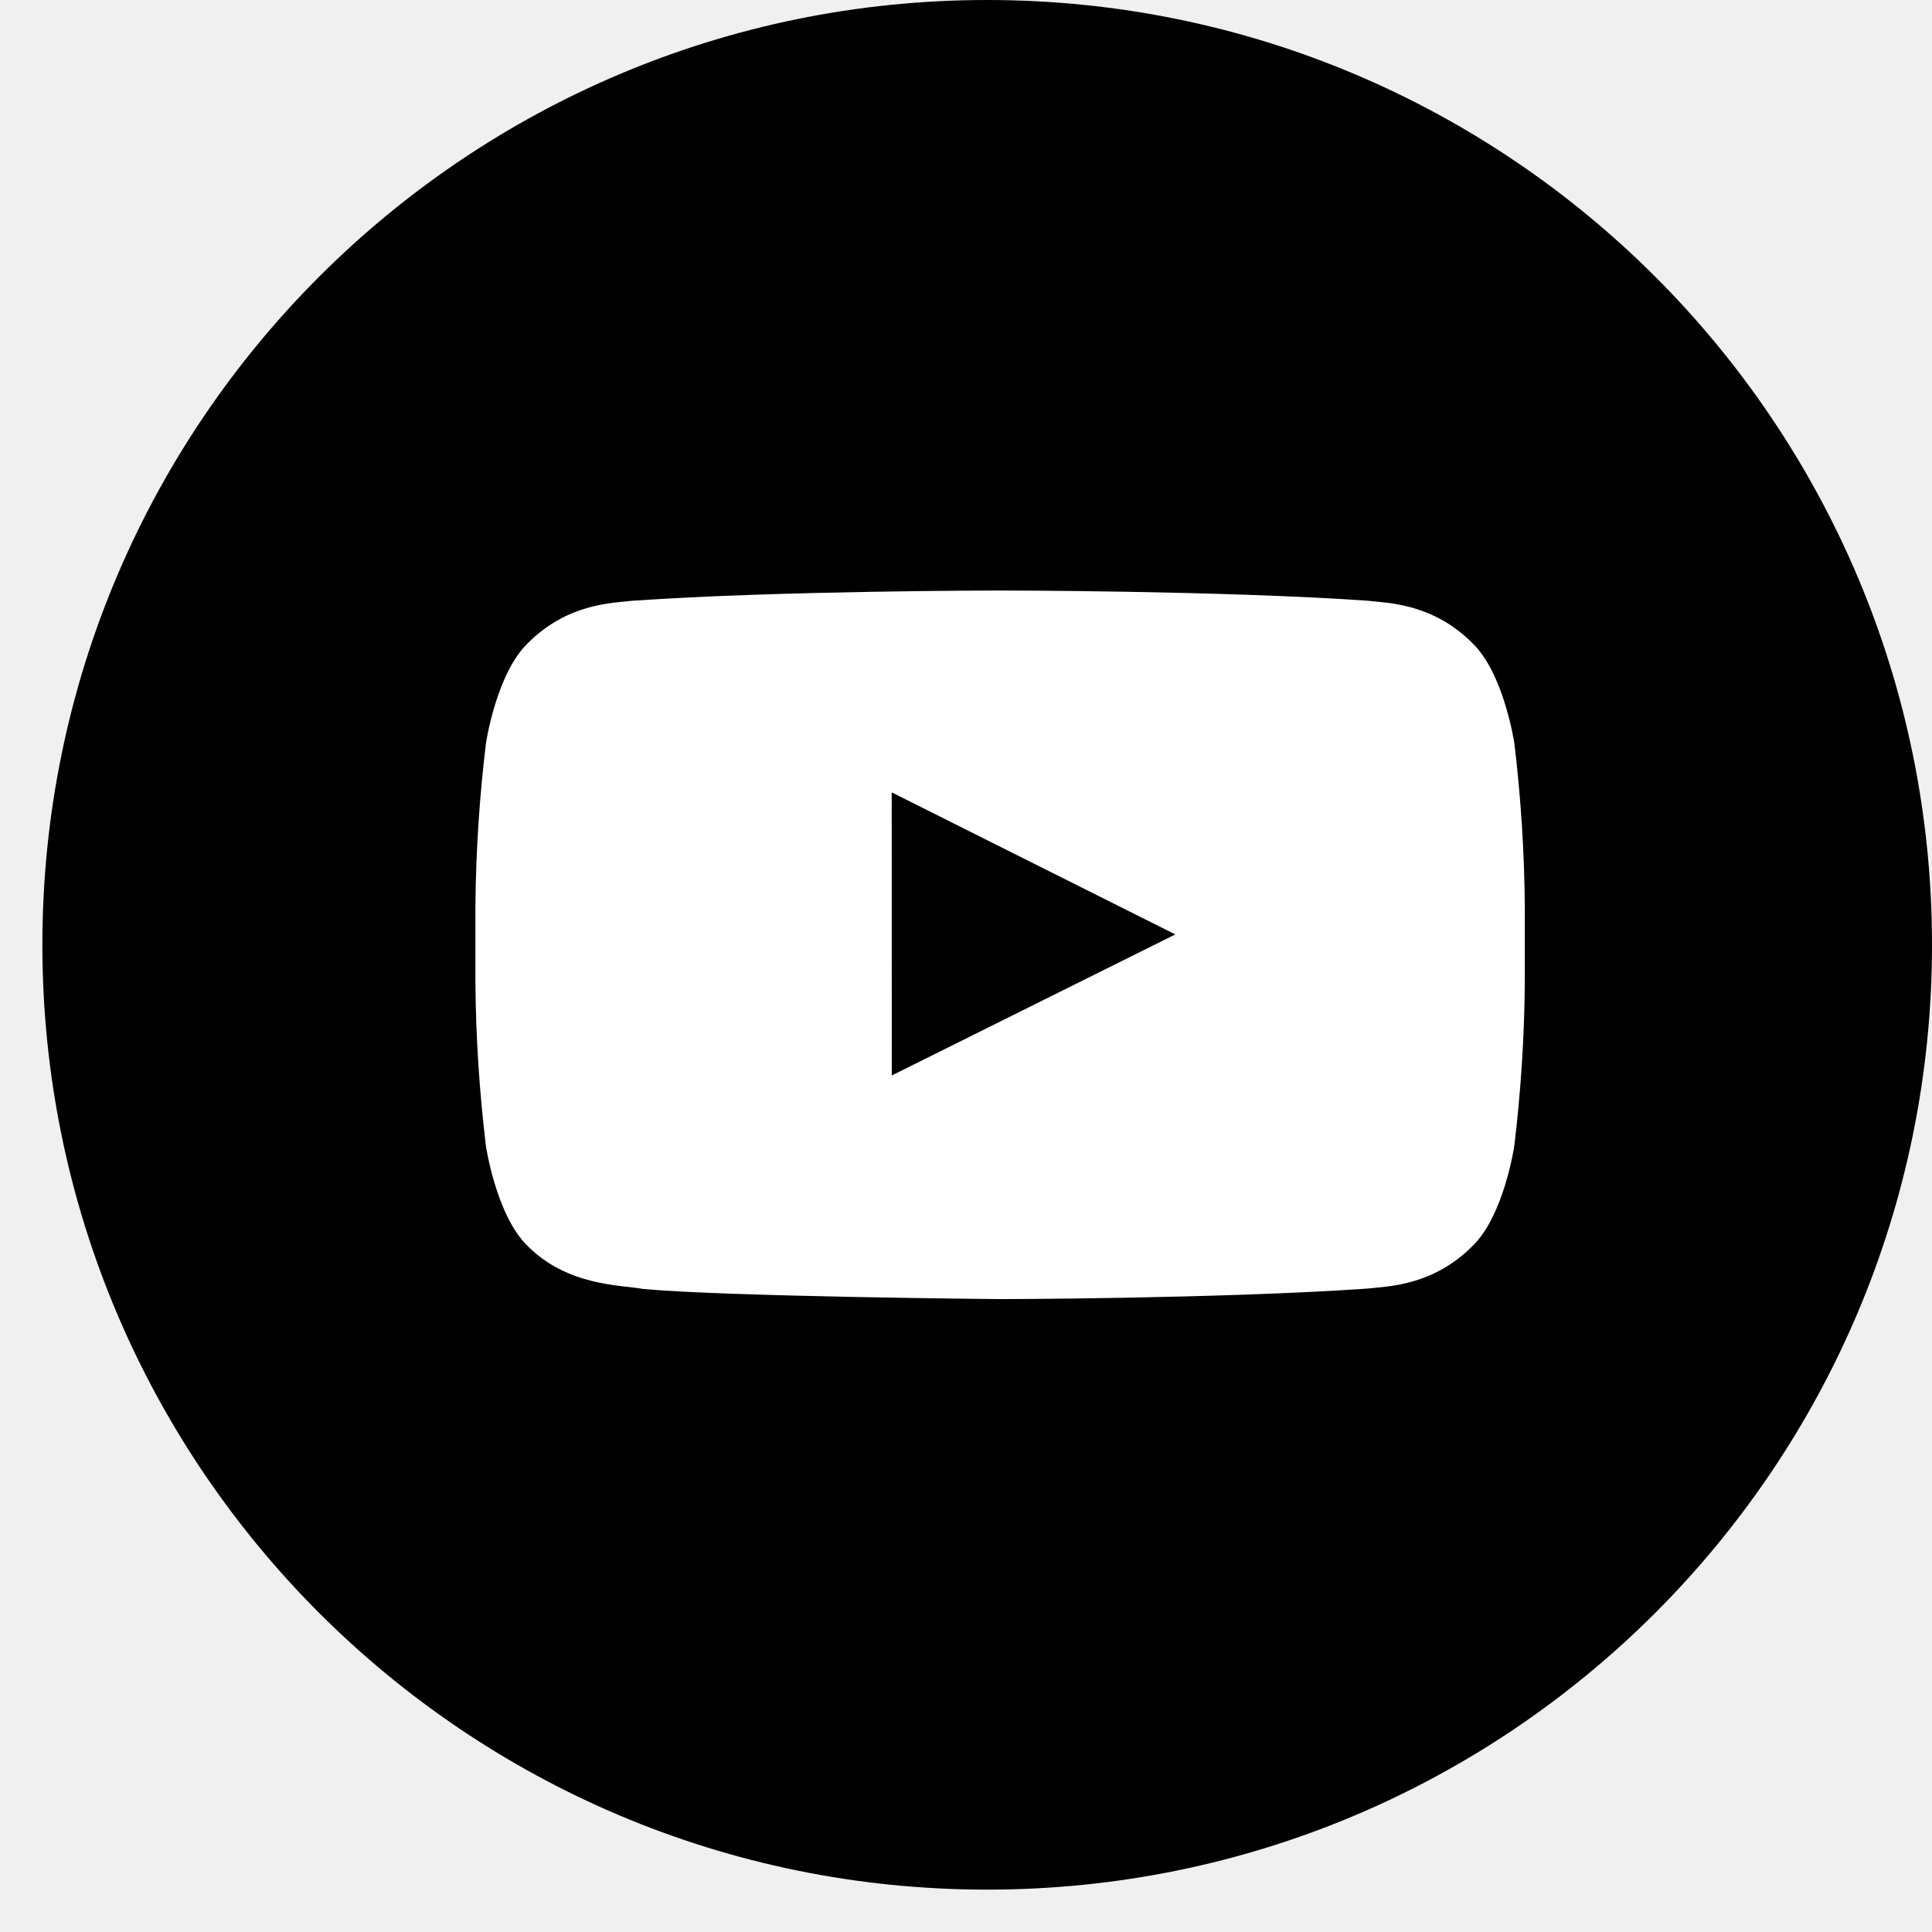
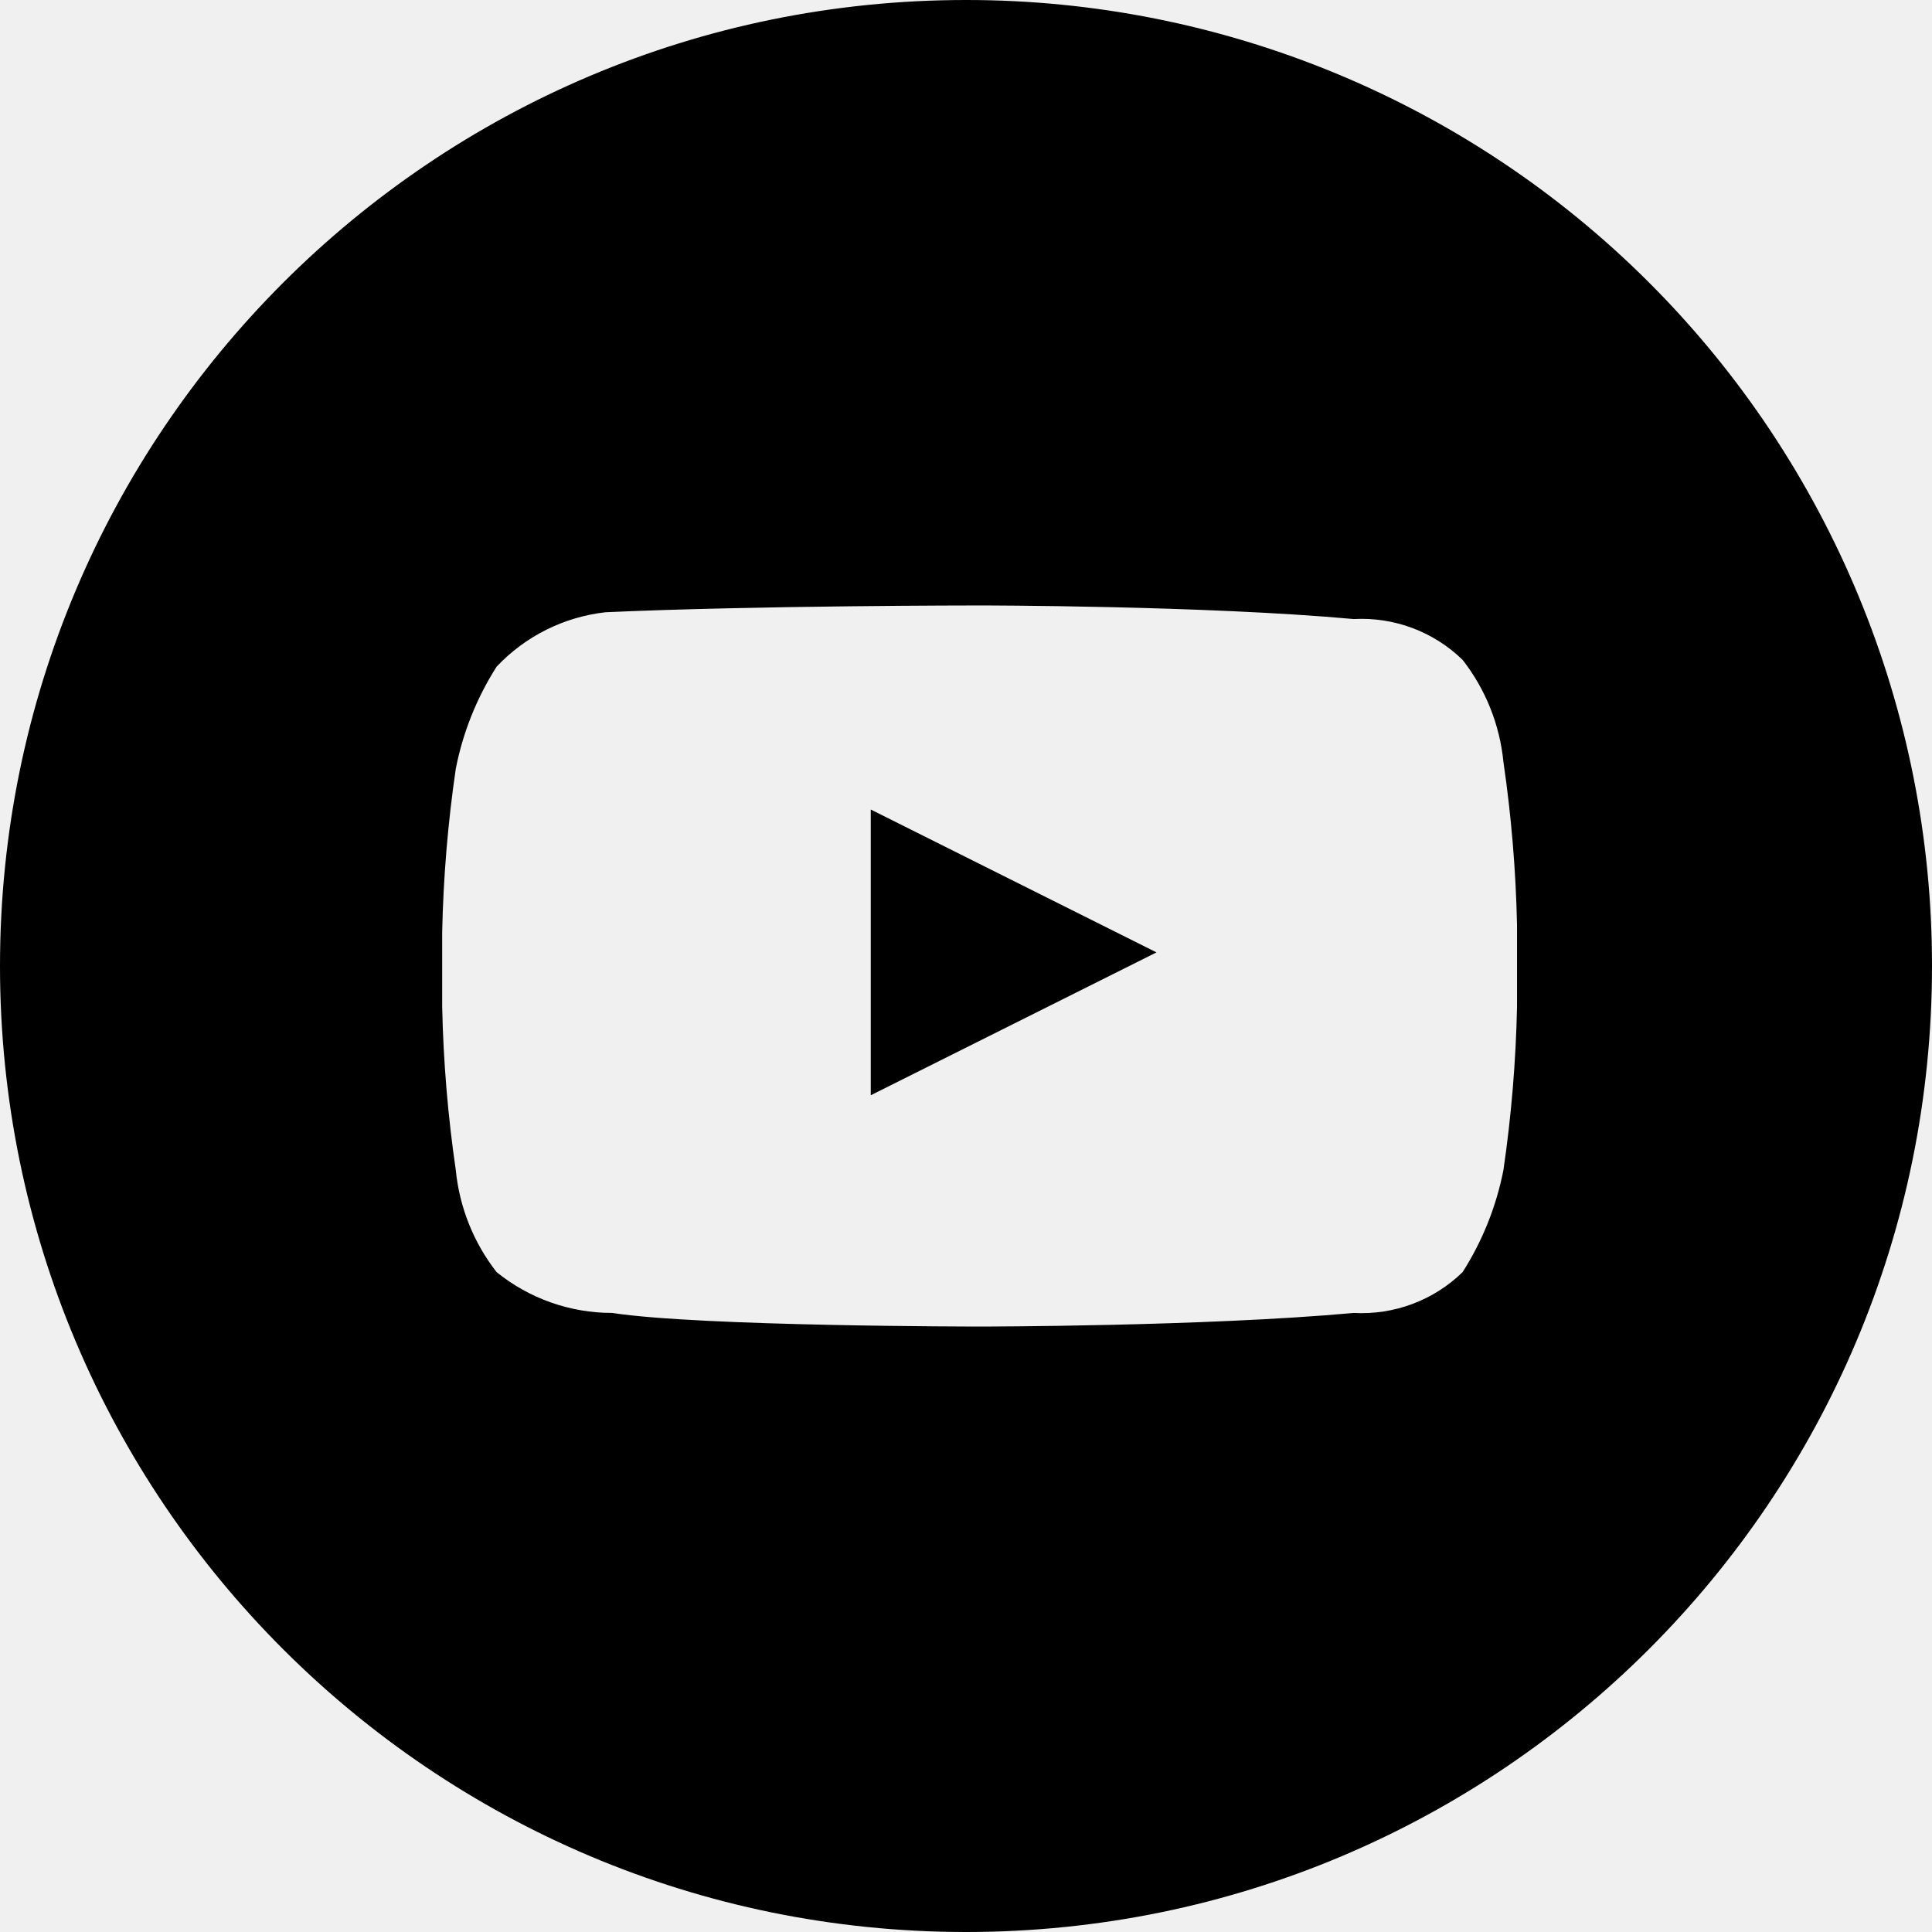
- <svg xmlns="http://www.w3.org/2000/svg" width="29" height="29" viewBox="0 0 29 29" fill="none">
-   <circle cx="14.818" cy="14.182" r="14.182" fill="black" />
-   <path d="M22.731 11.158C22.731 11.158 22.577 10.116 22.105 9.657C21.506 9.055 20.834 9.052 20.526 9.017C18.322 8.864 15.016 8.864 15.016 8.864H15.009C15.009 8.864 11.703 8.864 9.498 9.017C9.19 9.052 8.519 9.055 7.92 9.657C7.448 10.116 7.294 11.158 7.294 11.158C7.196 11.971 7.143 12.788 7.136 13.606V14.753C7.143 15.571 7.196 16.388 7.294 17.201C7.294 17.201 7.447 18.243 7.919 18.702C8.519 19.304 9.306 19.285 9.656 19.348C10.917 19.464 15.012 19.5 15.012 19.5C15.012 19.5 18.322 19.495 20.526 19.342C20.834 19.307 21.505 19.304 22.104 18.702C22.577 18.243 22.73 17.201 22.73 17.201C22.828 16.388 22.881 15.571 22.888 14.753V13.606C22.881 12.788 22.829 11.971 22.731 11.158ZM13.386 16.143L13.385 11.894L17.642 14.026L13.386 16.143Z" fill="white" />
+ <svg xmlns="http://www.w3.org/2000/svg" viewBox="0 0 28.4 28.4">
+   <path d="M14.8,0A14.2,14.2,0,1,0,29,14.2,14.19,14.19,0,0,0,14.8,0Zm8.1,14.8a19.419,19.419,0,0,1-.2,2.4,4.347,4.347,0,0,1-.6,1.5,2.127,2.127,0,0,1-1.6.6c-2.2.2-5.5.2-5.5.2s-4.1,0-5.4-.2a2.7,2.7,0,0,1-1.7-.6,2.9,2.9,0,0,1-.6-1.5,19.419,19.419,0,0,1-.2-2.4V13.7a19.419,19.419,0,0,1,.2-2.4,4.347,4.347,0,0,1,.6-1.5A2.6,2.6,0,0,1,9.5,9c2.2-.1,5.5-.1,5.5-.1h0s3.3,0,5.5.2a2.127,2.127,0,0,1,1.6.6,2.9,2.9,0,0,1,.6,1.5,19.419,19.419,0,0,1,.2,2.4Z" transform="translate(-0.6 0)" />
+   <polygon points="12.8 16.1 12.8 11.9 17 14 12.8 16.1" />
</svg>
